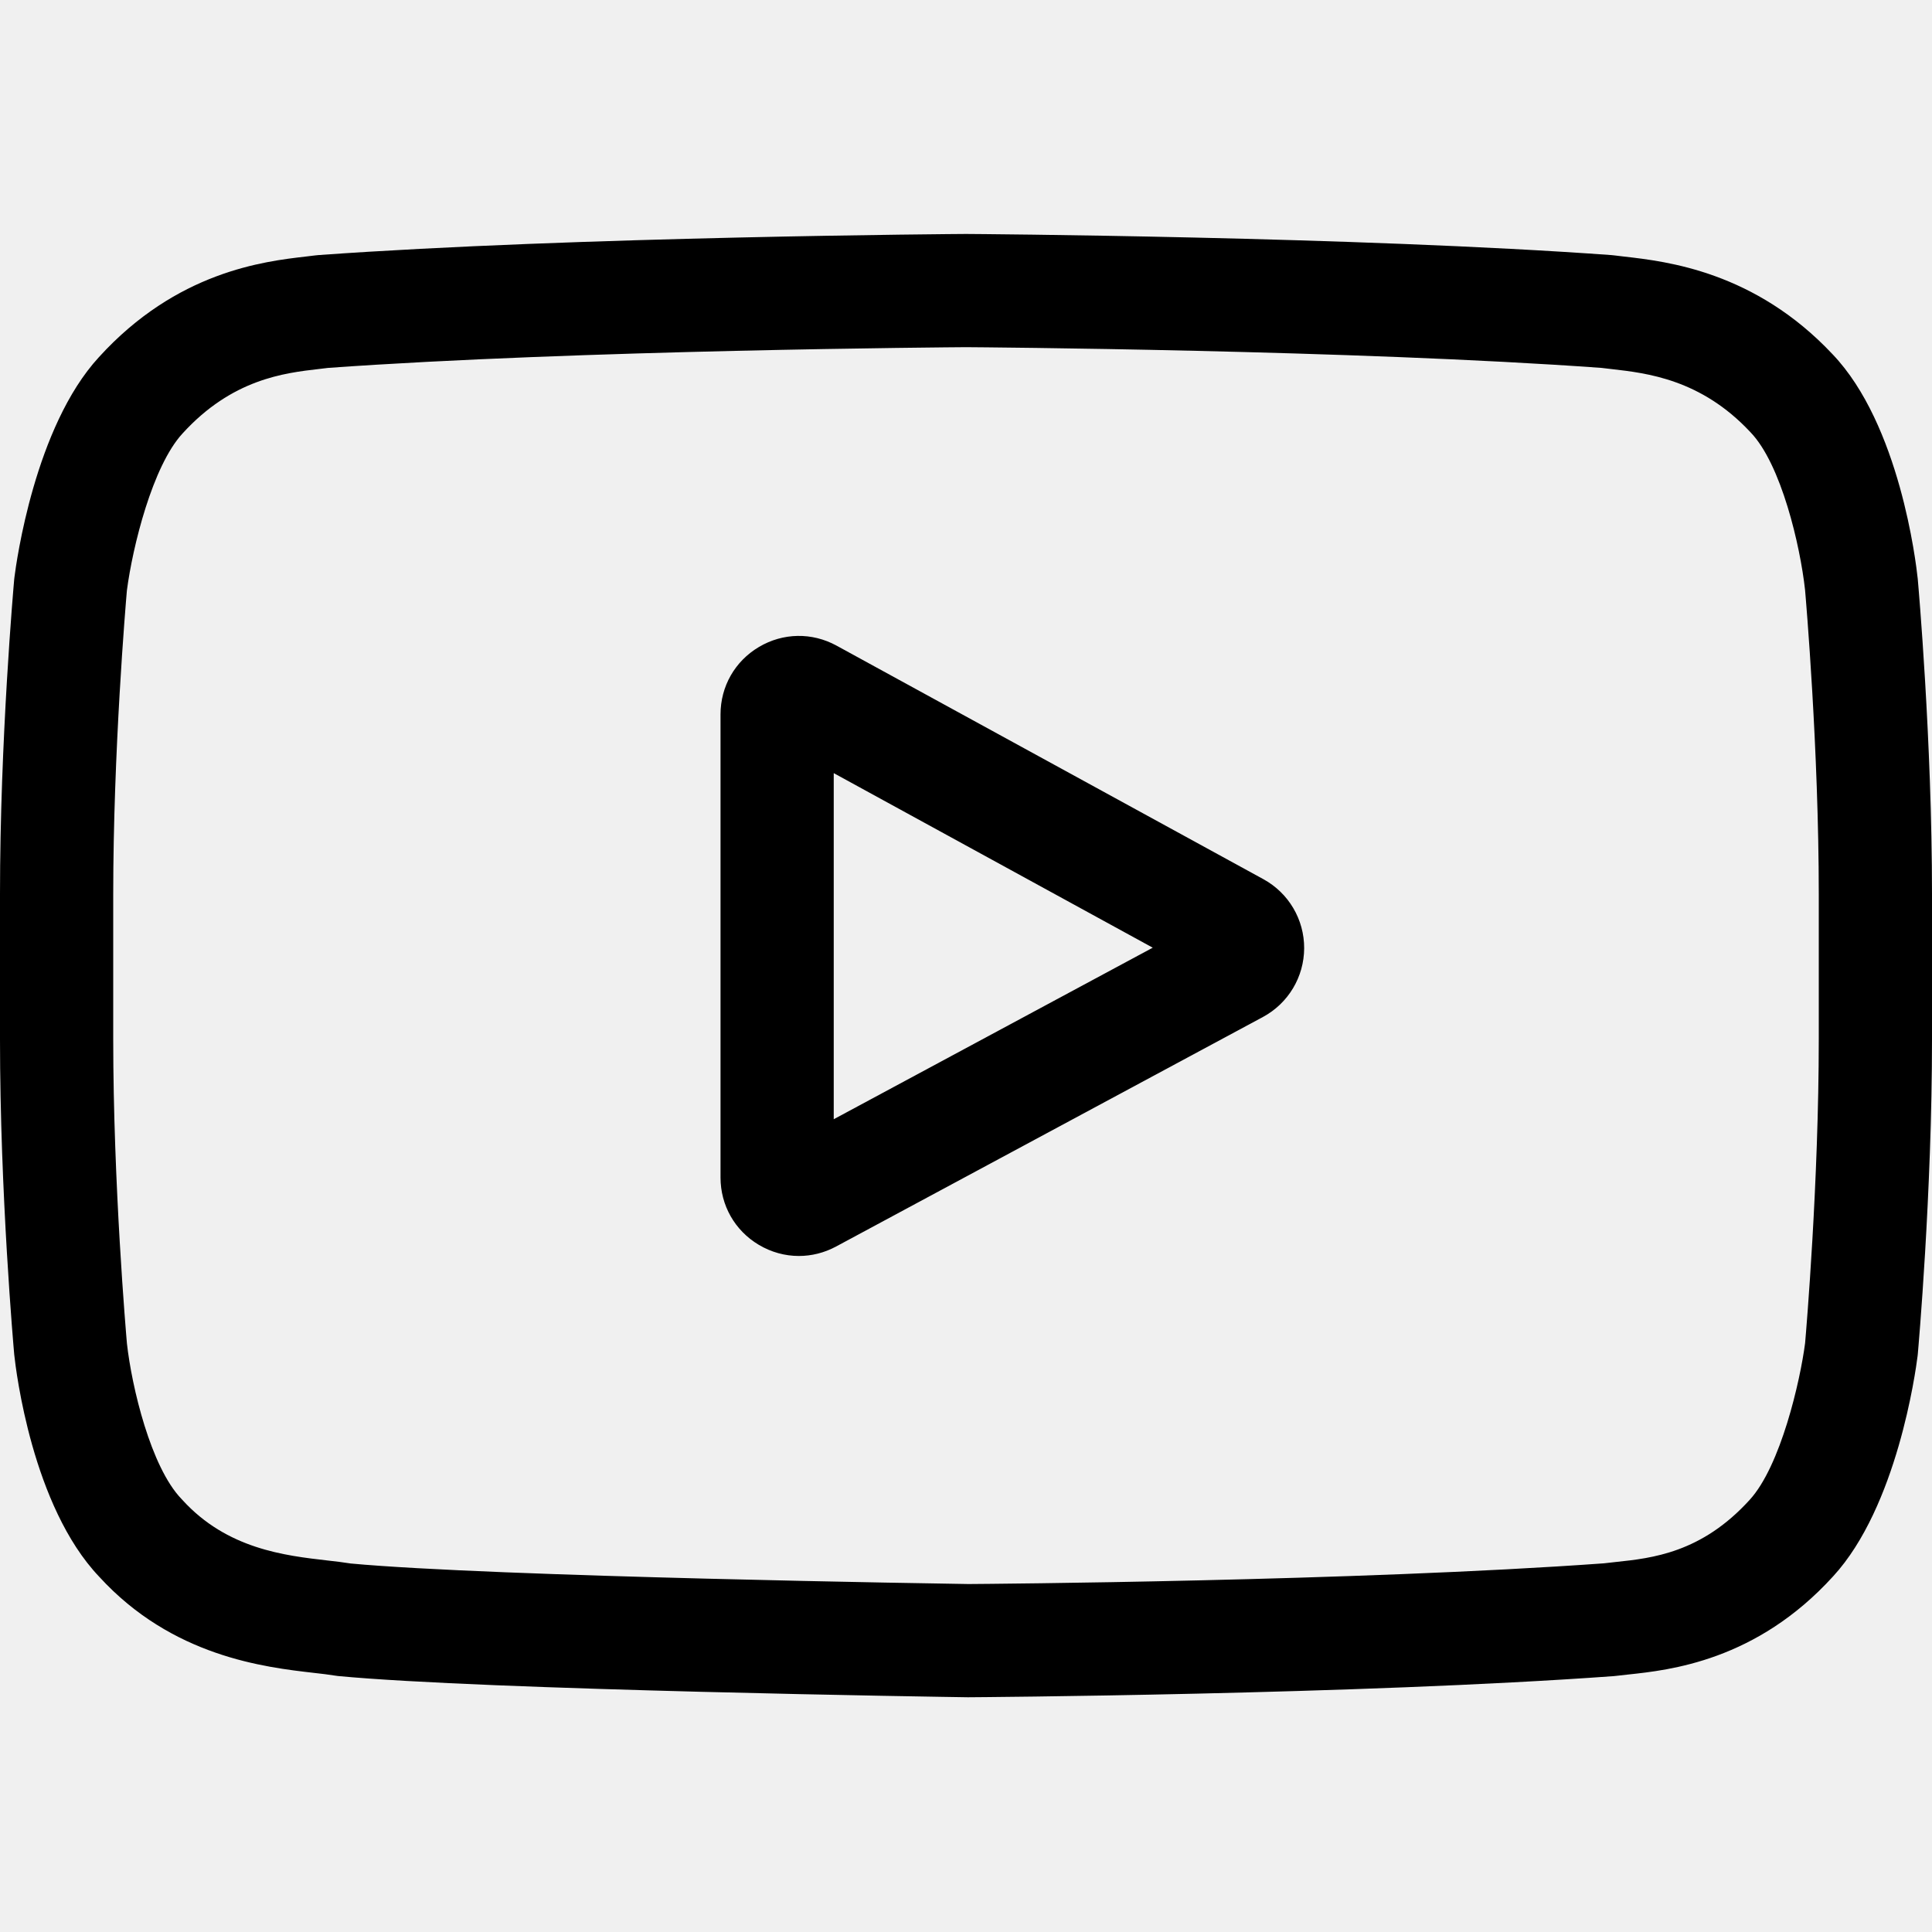
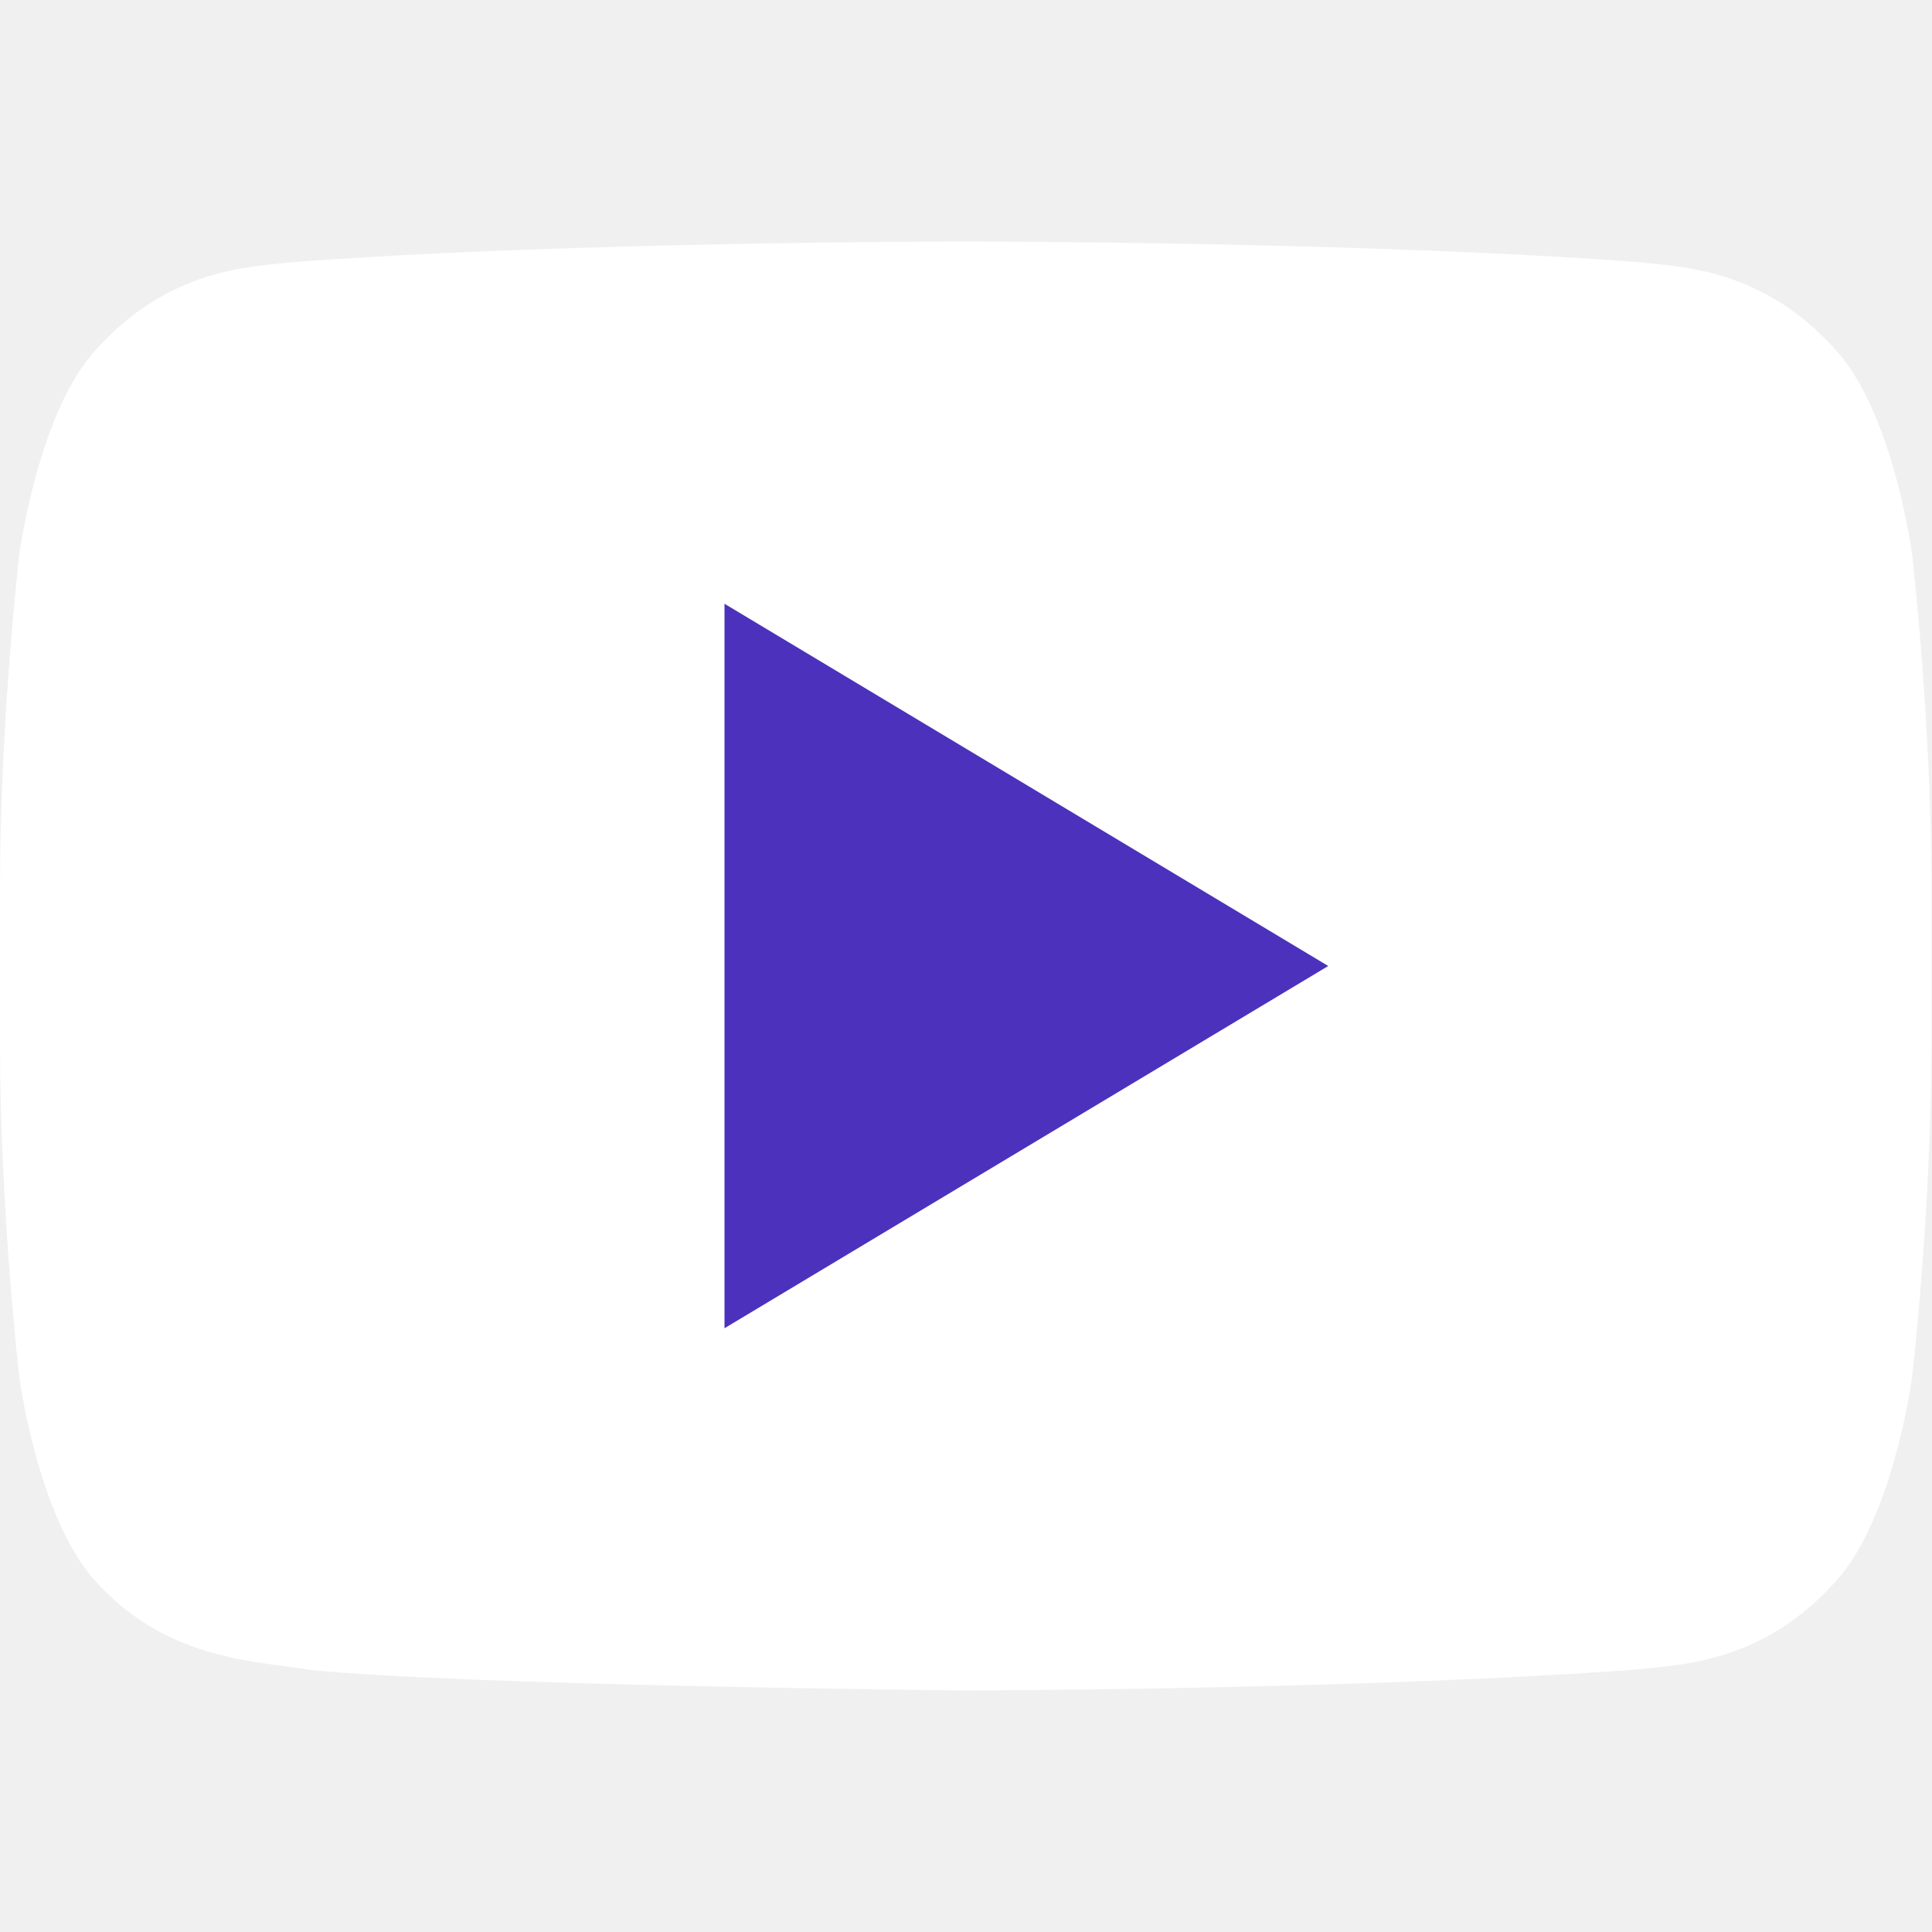
- <svg xmlns="http://www.w3.org/2000/svg" viewBox="0 -62 512.002 512">
-   <path d="m334.809 170.992-113.113-61.891c-6.504-3.559-14.191-3.426-20.566.352-6.379 3.781-10.184 10.461-10.184 17.875v122.719c0 7.379 3.781 14.047 10.117 17.832 3.309 1.977 6.977 2.969 10.652 2.969 3.367 0 6.742-.832 9.848-2.504l113.117-60.824c6.715-3.613 10.906-10.594 10.938-18.223.027-7.629-4.113-14.641-10.809-18.305zm-113.859 63.617v-91.719l84.539 46.258zm0 0" />
-   <path d="m508.234 91.527-.023-.234c-.434-4.121-4.75-40.777-22.57-59.422-20.598-21.93-43.949-24.594-55.18-25.871-.93-.105-1.781-.203-2.543-.305l-.895-.094c-67.688-4.922-169.91-5.594-170.934-5.598l-.09-.004-.09.004c-1.023.004-103.246.676-171.543 5.598l-.902.094c-.727.098-1.527.188-2.398.289-11.102 1.281-34.203 3.949-54.859 26.672-16.973 18.445-21.879 54.316-22.383 58.348l-.059.523c-.152 1.715-3.766 42.539-3.766 83.523v38.312c0 40.984 3.613 81.809 3.766 83.527l.027.258c.434 4.055 4.746 40.039 22.484 58.691 19.367 21.195 43.855 24 57.027 25.508 2.082.238 3.875.441 5.098.656l1.184.164c39.082 3.719 161.617 5.551 166.812 5.625l.156.004.156-.004c1.023-.004 103.242-.676 170.93-5.598l.895-.094c.855-.113 1.816-.215 2.871-.324 11.039-1.172 34.016-3.605 54.387-26.02 16.973-18.449 21.883-54.32 22.383-58.348l.059-.523c.152-1.719 3.77-42.539 3.77-83.523v-38.312c-.004-40.984-3.617-81.805-3.77-83.523zm-26.238 121.836c0 37.934-3.312 77-3.625 80.586-1.273 9.879-6.449 32.574-14.719 41.562-12.75 14.027-25.848 15.418-35.41 16.43-1.156.121-2.227.238-3.195.359-65.469 4.734-163.832 5.461-168.363 5.488-5.082-.074-125.824-1.922-163.715-5.441-1.941-.316-4.039-.559-6.25-.809-11.215-1.285-26.566-3.043-38.371-16.027l-.277-.297c-8.125-8.465-13.152-29.688-14.43-41.148-.238-2.711-3.637-42.238-3.637-80.703v-38.312c0-37.891 3.305-76.914 3.625-80.574 1.52-11.637 6.793-32.957 14.719-41.574 13.141-14.453 26.996-16.055 36.16-17.113.875-.102 1.691-.195 2.445-.293 66.422-4.758 165.492-5.465 169.047-5.492 3.555.023 102.59.734 168.422 5.492.809.102 1.691.203 2.641.312 9.426 1.074 23.672 2.699 36.746 16.645l.121.129c8.125 8.465 13.152 30.059 14.43 41.75.227 2.559 3.637 42.172 3.637 80.719zm0 0" />
+ <svg xmlns="http://www.w3.org/2000/svg" version="1.0" viewBox="0 0 32 32" xml:space="preserve">
+   <path d="M31.67 9.179s-.312-2.353-1.271-3.389c-1.217-1.358-2.58-1.366-3.205-1.443C22.717 4 16.002 4 16.002 4h-.015s-6.715 0-11.191.347c-.625.077-1.987.085-3.205 1.443C.633 6.826.32 9.179.32 9.179S0 11.94 0 14.701v2.588c0 2.763.32 5.523.32 5.523s.312 2.352 1.271 3.386c1.218 1.358 2.815 1.317 3.527 1.459 2.559.262 10.877.343 10.877.343s6.722-.012 11.199-.355c.625-.08 1.988-.088 3.205-1.446.958-1.034 1.271-3.386 1.271-3.386s.32-2.761.32-5.523v-2.588c0-2.762-.32-5.523-.32-5.523z" fill="#ffffff" class="fill-e02f2f" />
+   <path fill="#4c31bc" d="M12 10v12l10-6z" class="fill-ffffff" />
</svg>
